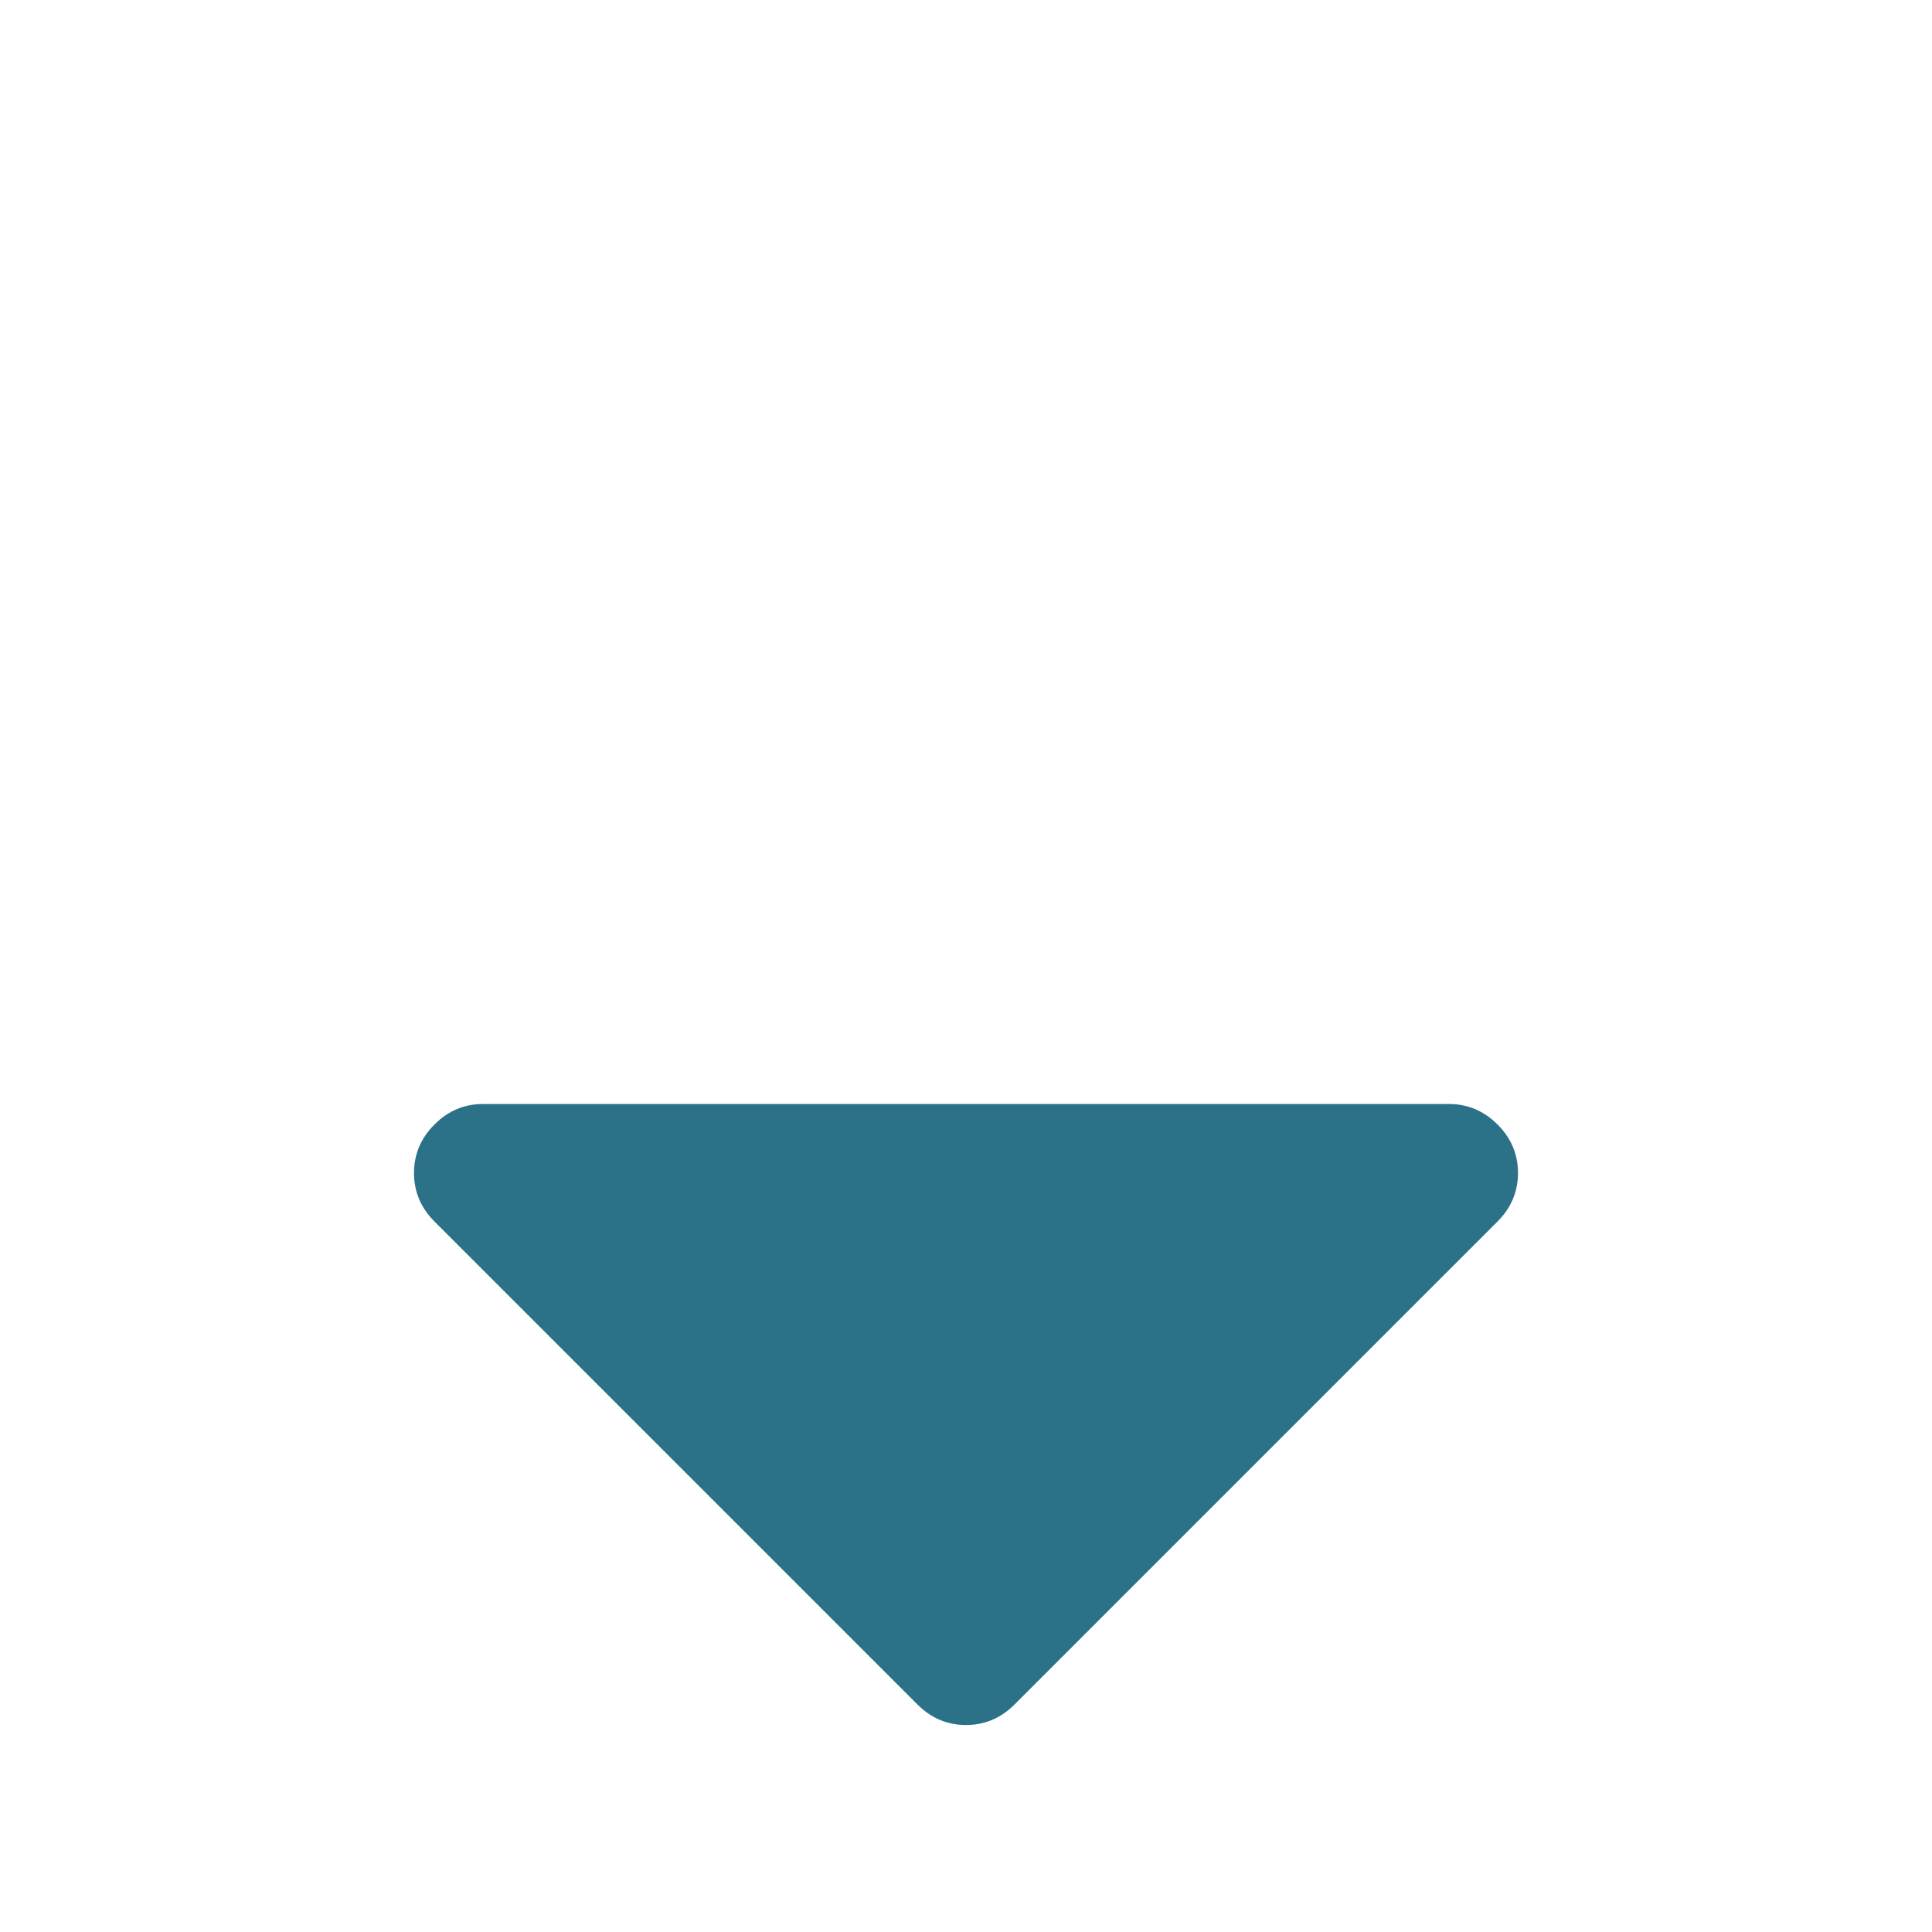
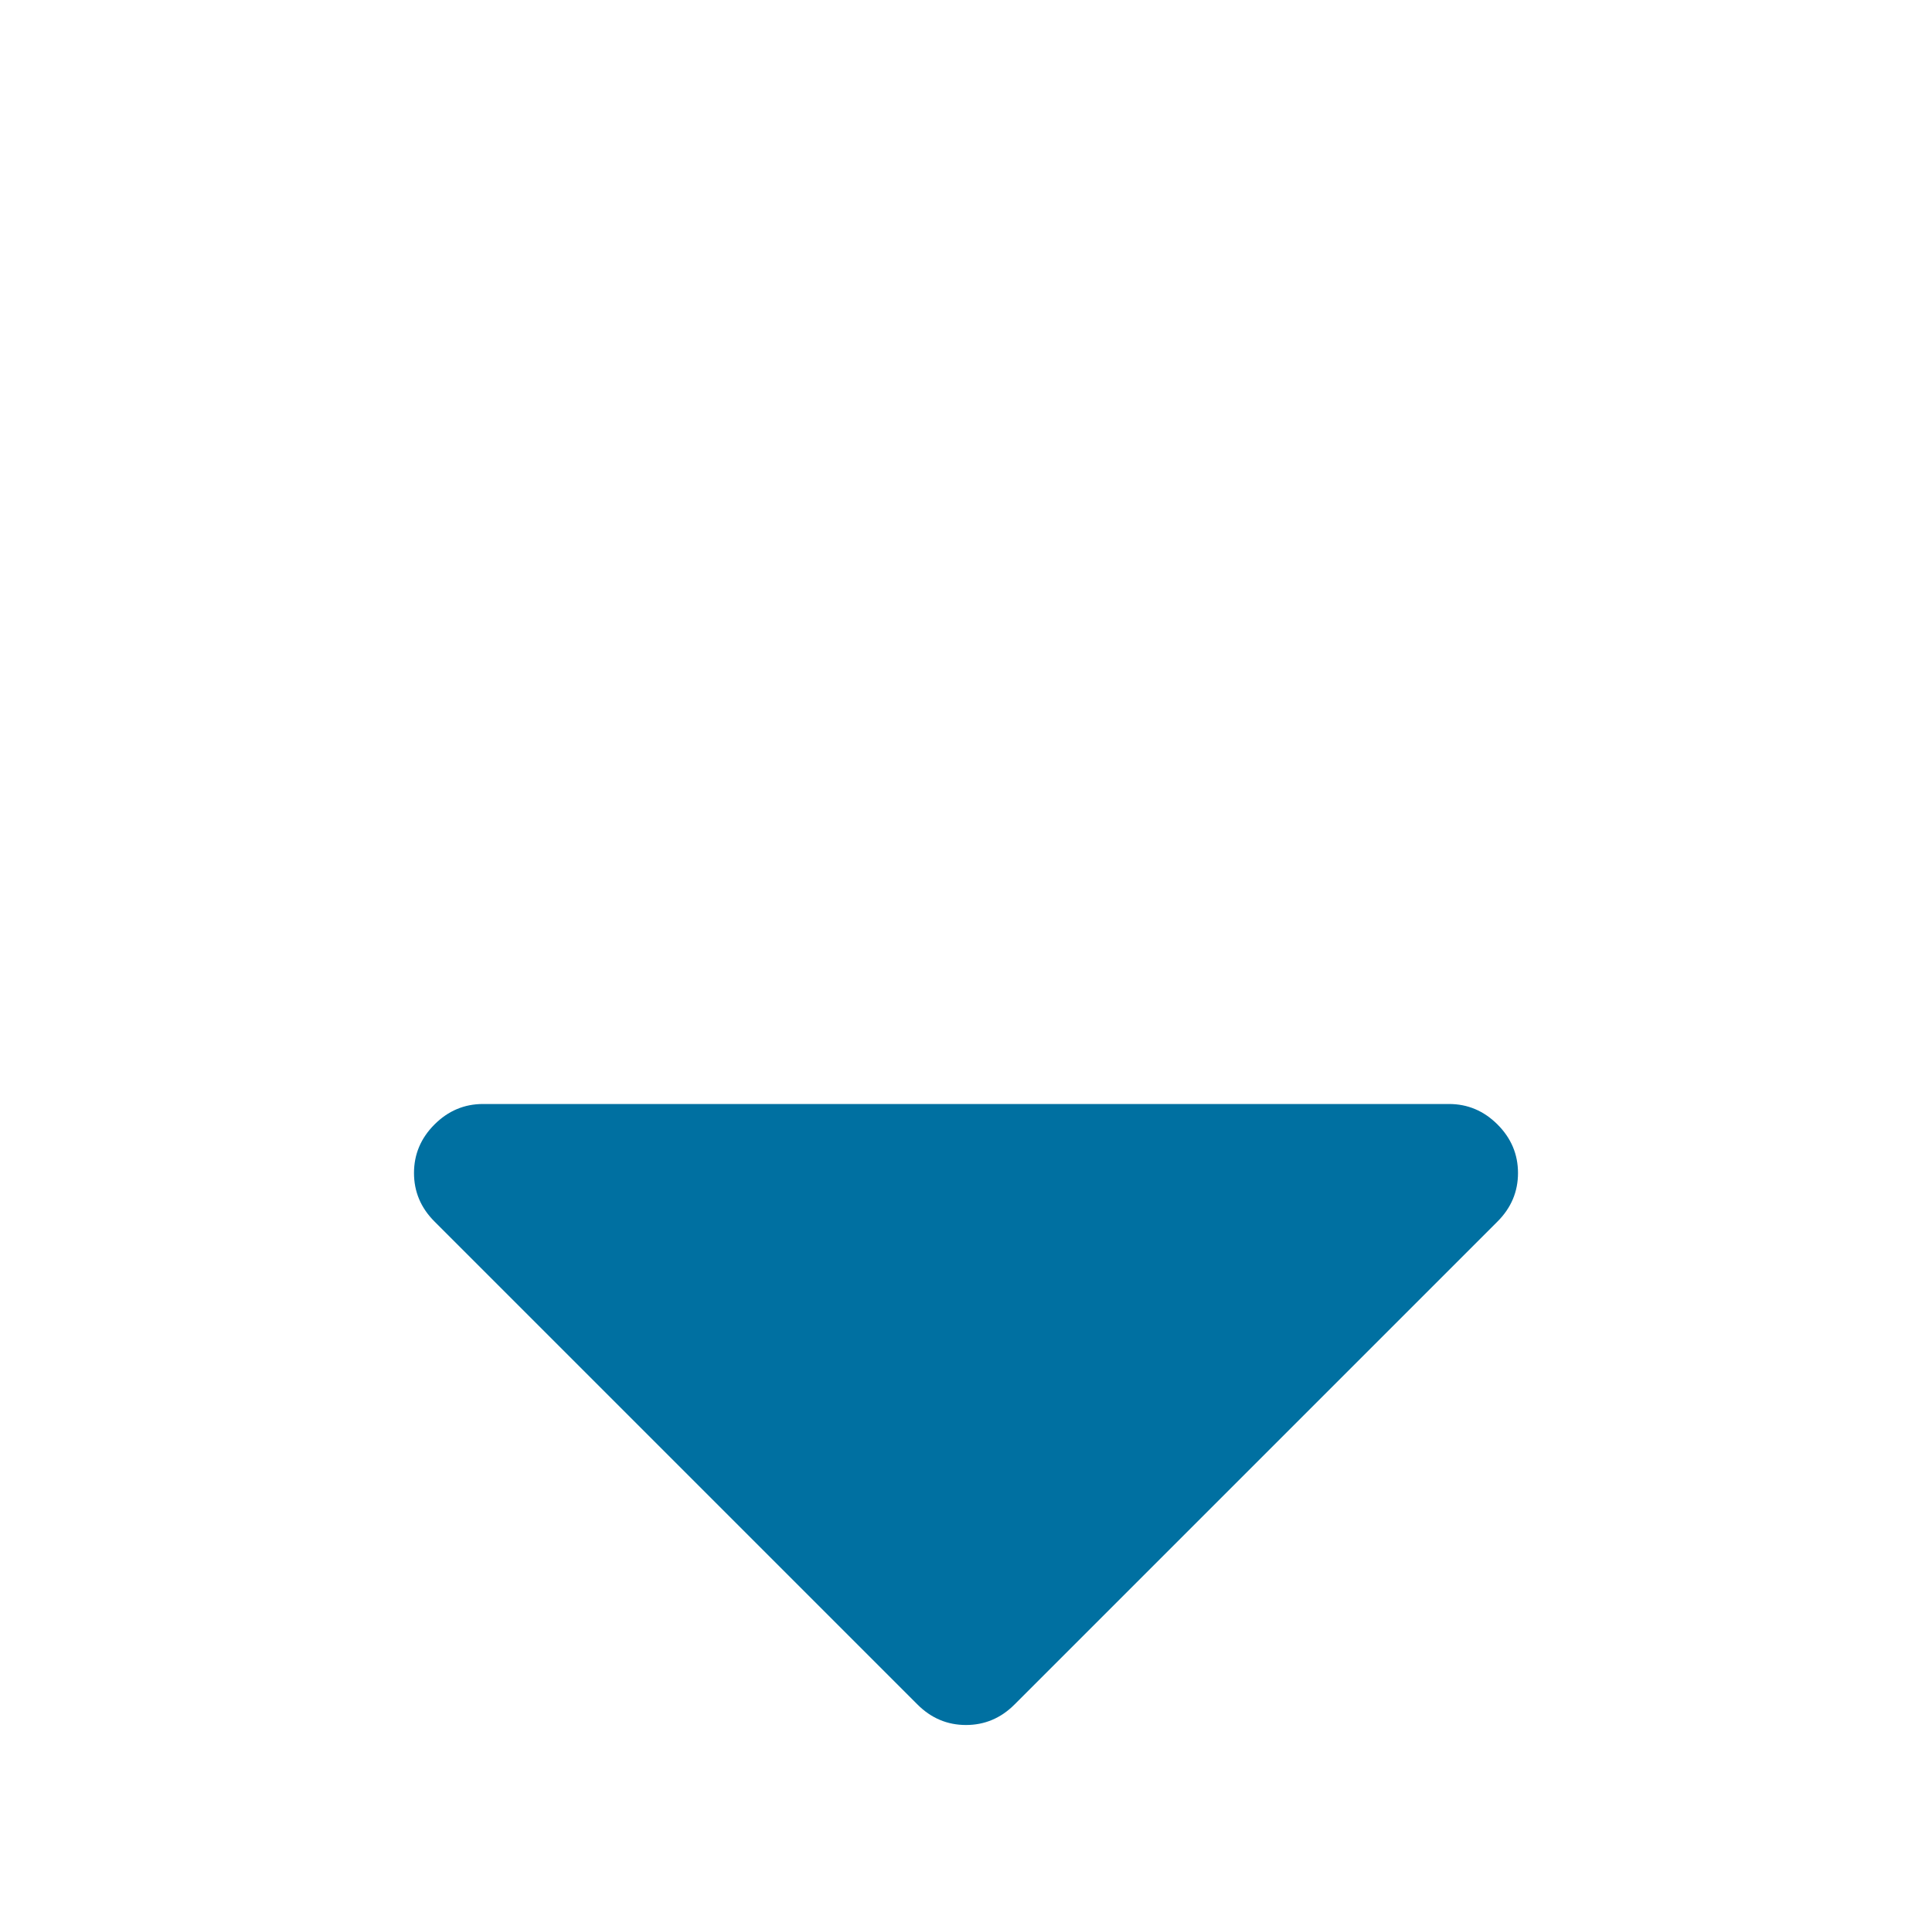
<svg xmlns="http://www.w3.org/2000/svg" width="1792" height="1792" viewBox="0 0 1792 1792">
-   <path style="fill:#2b7187" d="M1408 1088q0 26-19 45l-448 448q-19 19-45 19t-45-19l-448-448q-19-19-19-45t19-45 45-19h896q26 0 45 19t19 45z" />
+   <path style="fill:#0070a1" d="M1408 1088q0 26-19 45l-448 448q-19 19-45 19t-45-19l-448-448q-19-19-19-45t19-45 45-19h896q26 0 45 19t19 45z" />
</svg>
